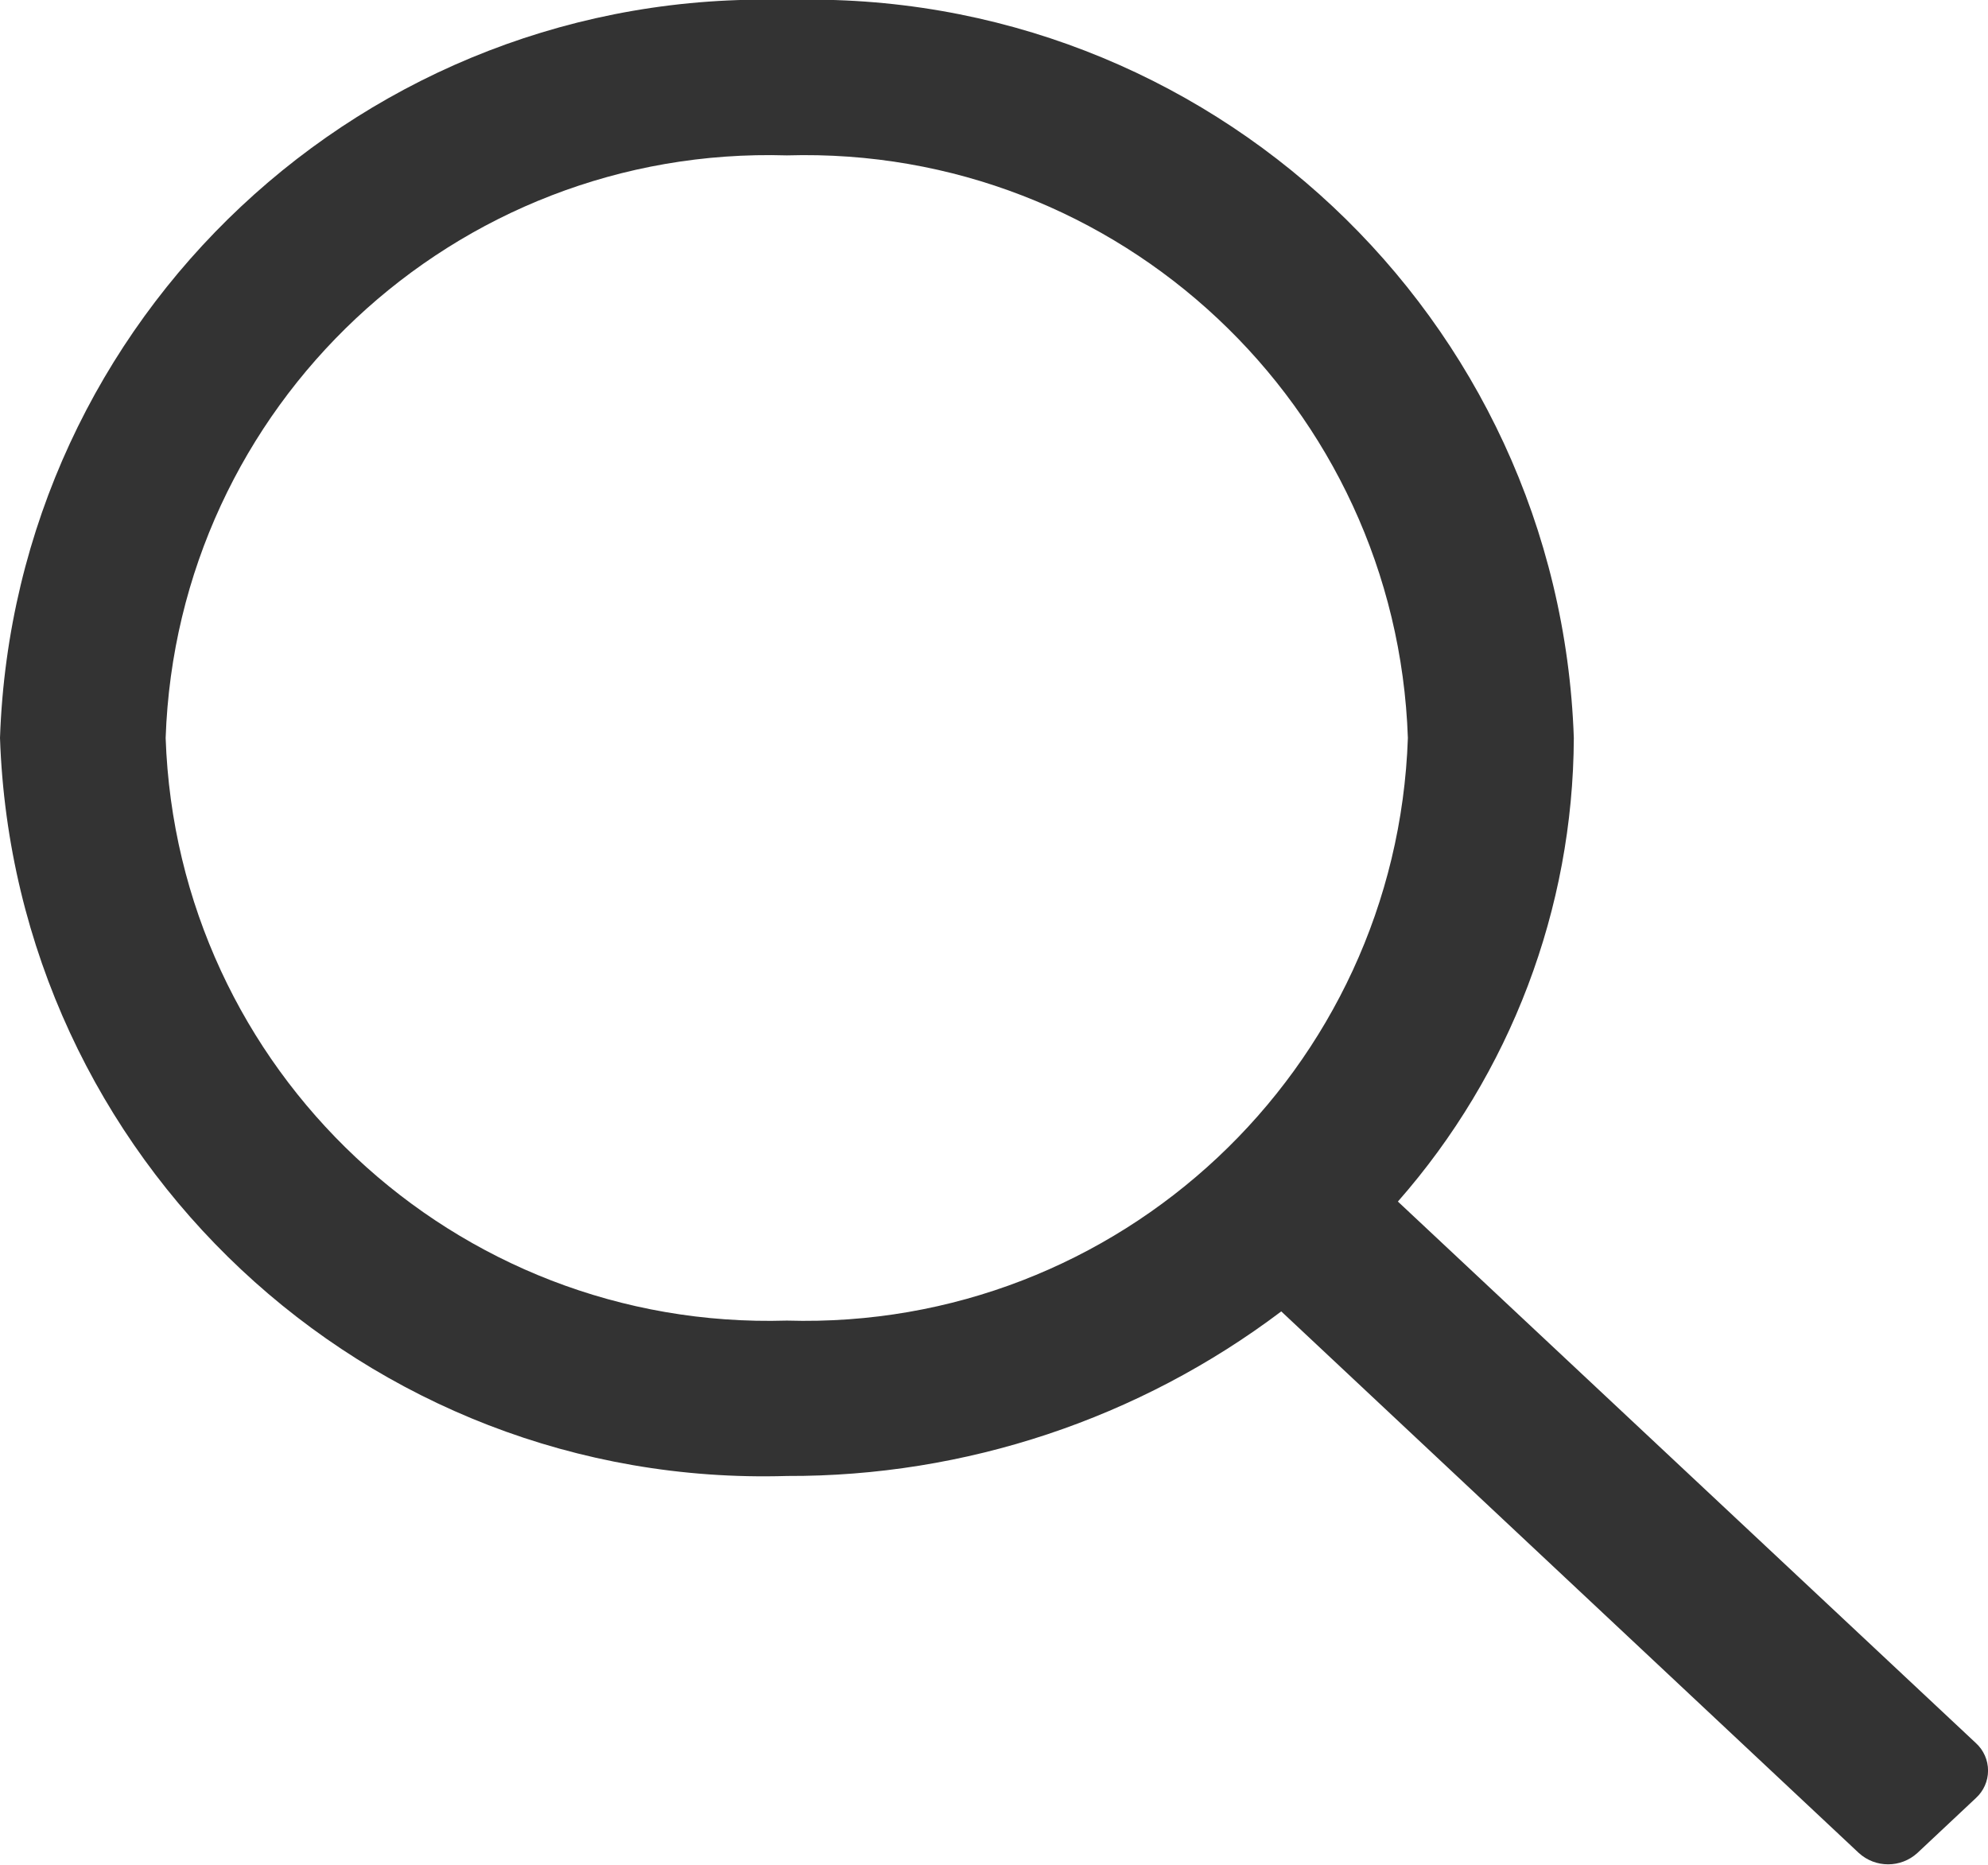
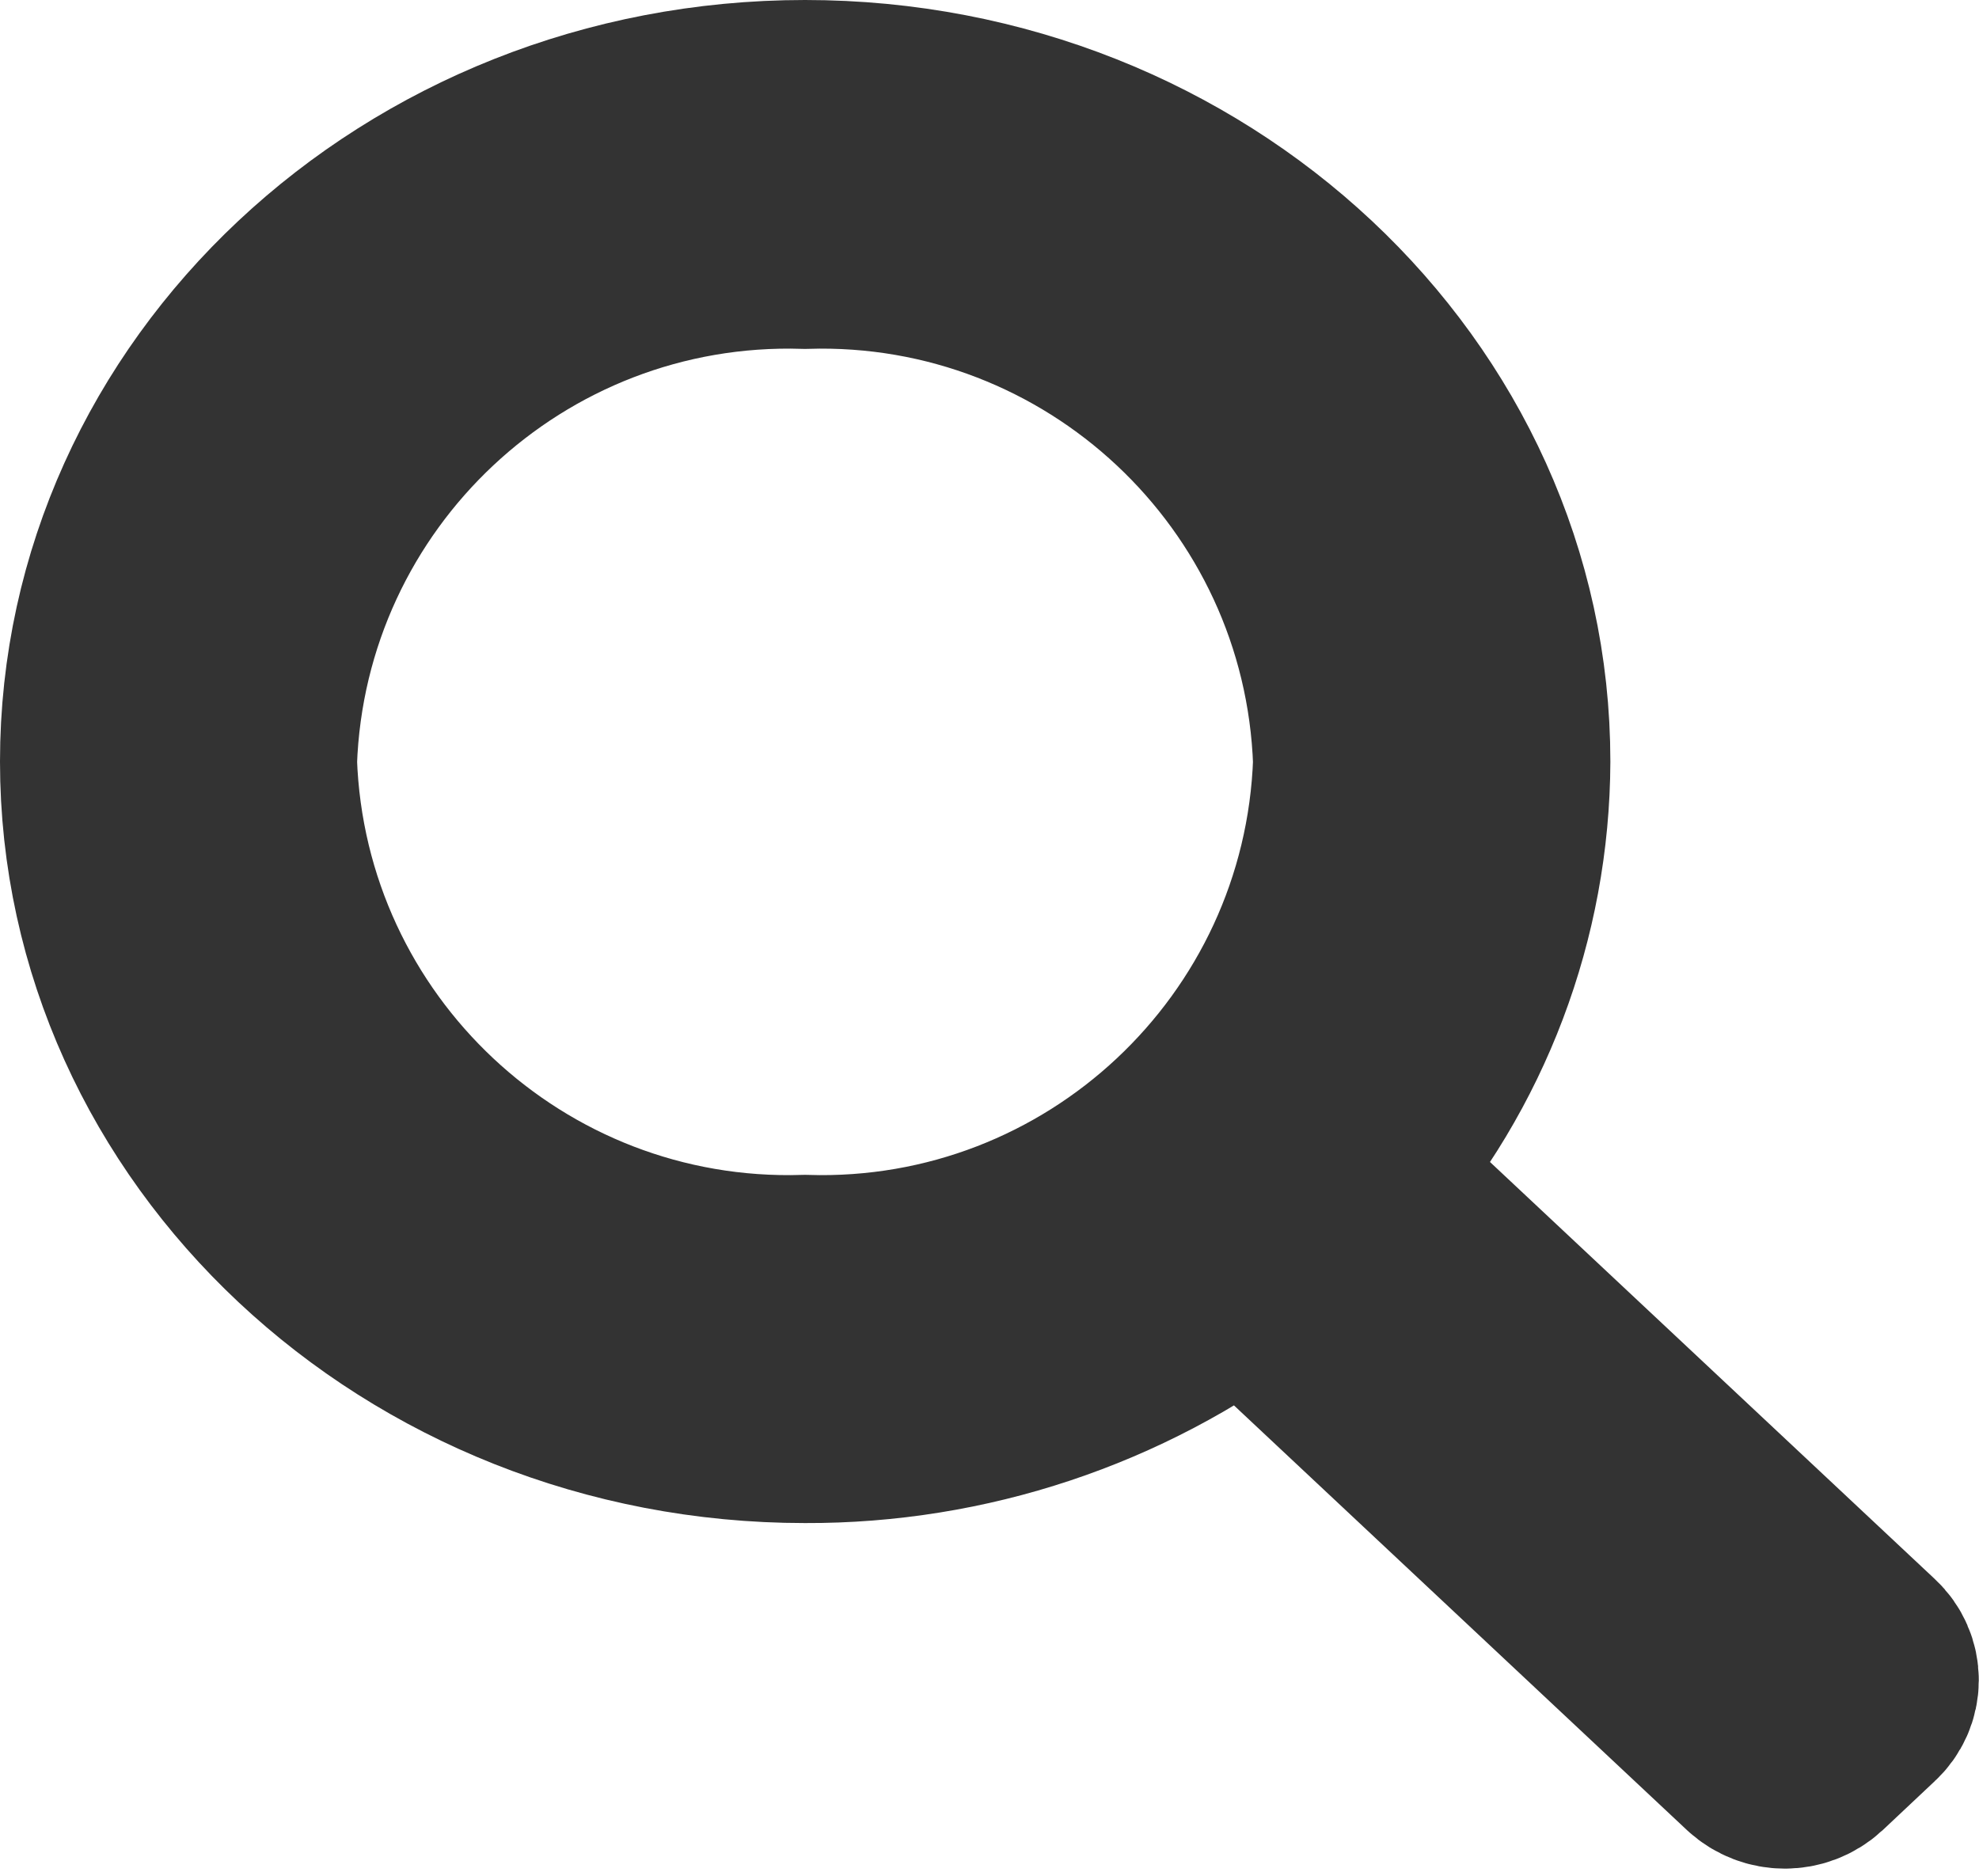
- <svg xmlns="http://www.w3.org/2000/svg" id="search-nav" width="19.91" height="18.67" viewBox="0 0 19.91 18.67">
-   <path id="Path_546" data-name="Path 546" d="M19.789,17.455,14,12.032A7.075,7.075,0,0,0,15.762,7.39,7.656,7.656,0,0,0,7.881,0,7.656,7.656,0,0,0,0,7.39a7.656,7.656,0,0,0,7.881,7.39,8.168,8.168,0,0,0,4.951-1.648l5.784,5.423a.435.435,0,0,0,.587,0l.586-.55A.372.372,0,0,0,19.789,17.455ZM7.881,13.224A6.044,6.044,0,0,1,1.659,7.39,6.044,6.044,0,0,1,7.881,1.556,6.044,6.044,0,0,1,14.1,7.39,6.044,6.044,0,0,1,7.881,13.224Z" transform="translate(0 0)" fill="#333" />
+ <svg xmlns="http://www.w3.org/2000/svg" width="28.27" height="26.799" viewBox="0 0 28.27 26.799">
+   <path id="search-nav" d="M25.115,22.154l-7.341-6.883a8.98,8.98,0,0,0,2.23-5.892C20.005,4.207,15.518,0,10,0S0,4.207,0,9.379s4.487,9.379,10,9.379a10.367,10.367,0,0,0,6.283-2.091l7.341,6.883a.552.552,0,0,0,.745,0l.744-.7A.472.472,0,0,0,25.115,22.154ZM10,16.784a7.671,7.671,0,0,1-7.9-7.4,7.671,7.671,0,0,1,7.9-7.4,7.671,7.671,0,0,1,7.9,7.4A7.671,7.671,0,0,1,10,16.784Z" transform="translate(1.5 1.5)" fill="#333" stroke="#333" stroke-width="3" />
</svg>
